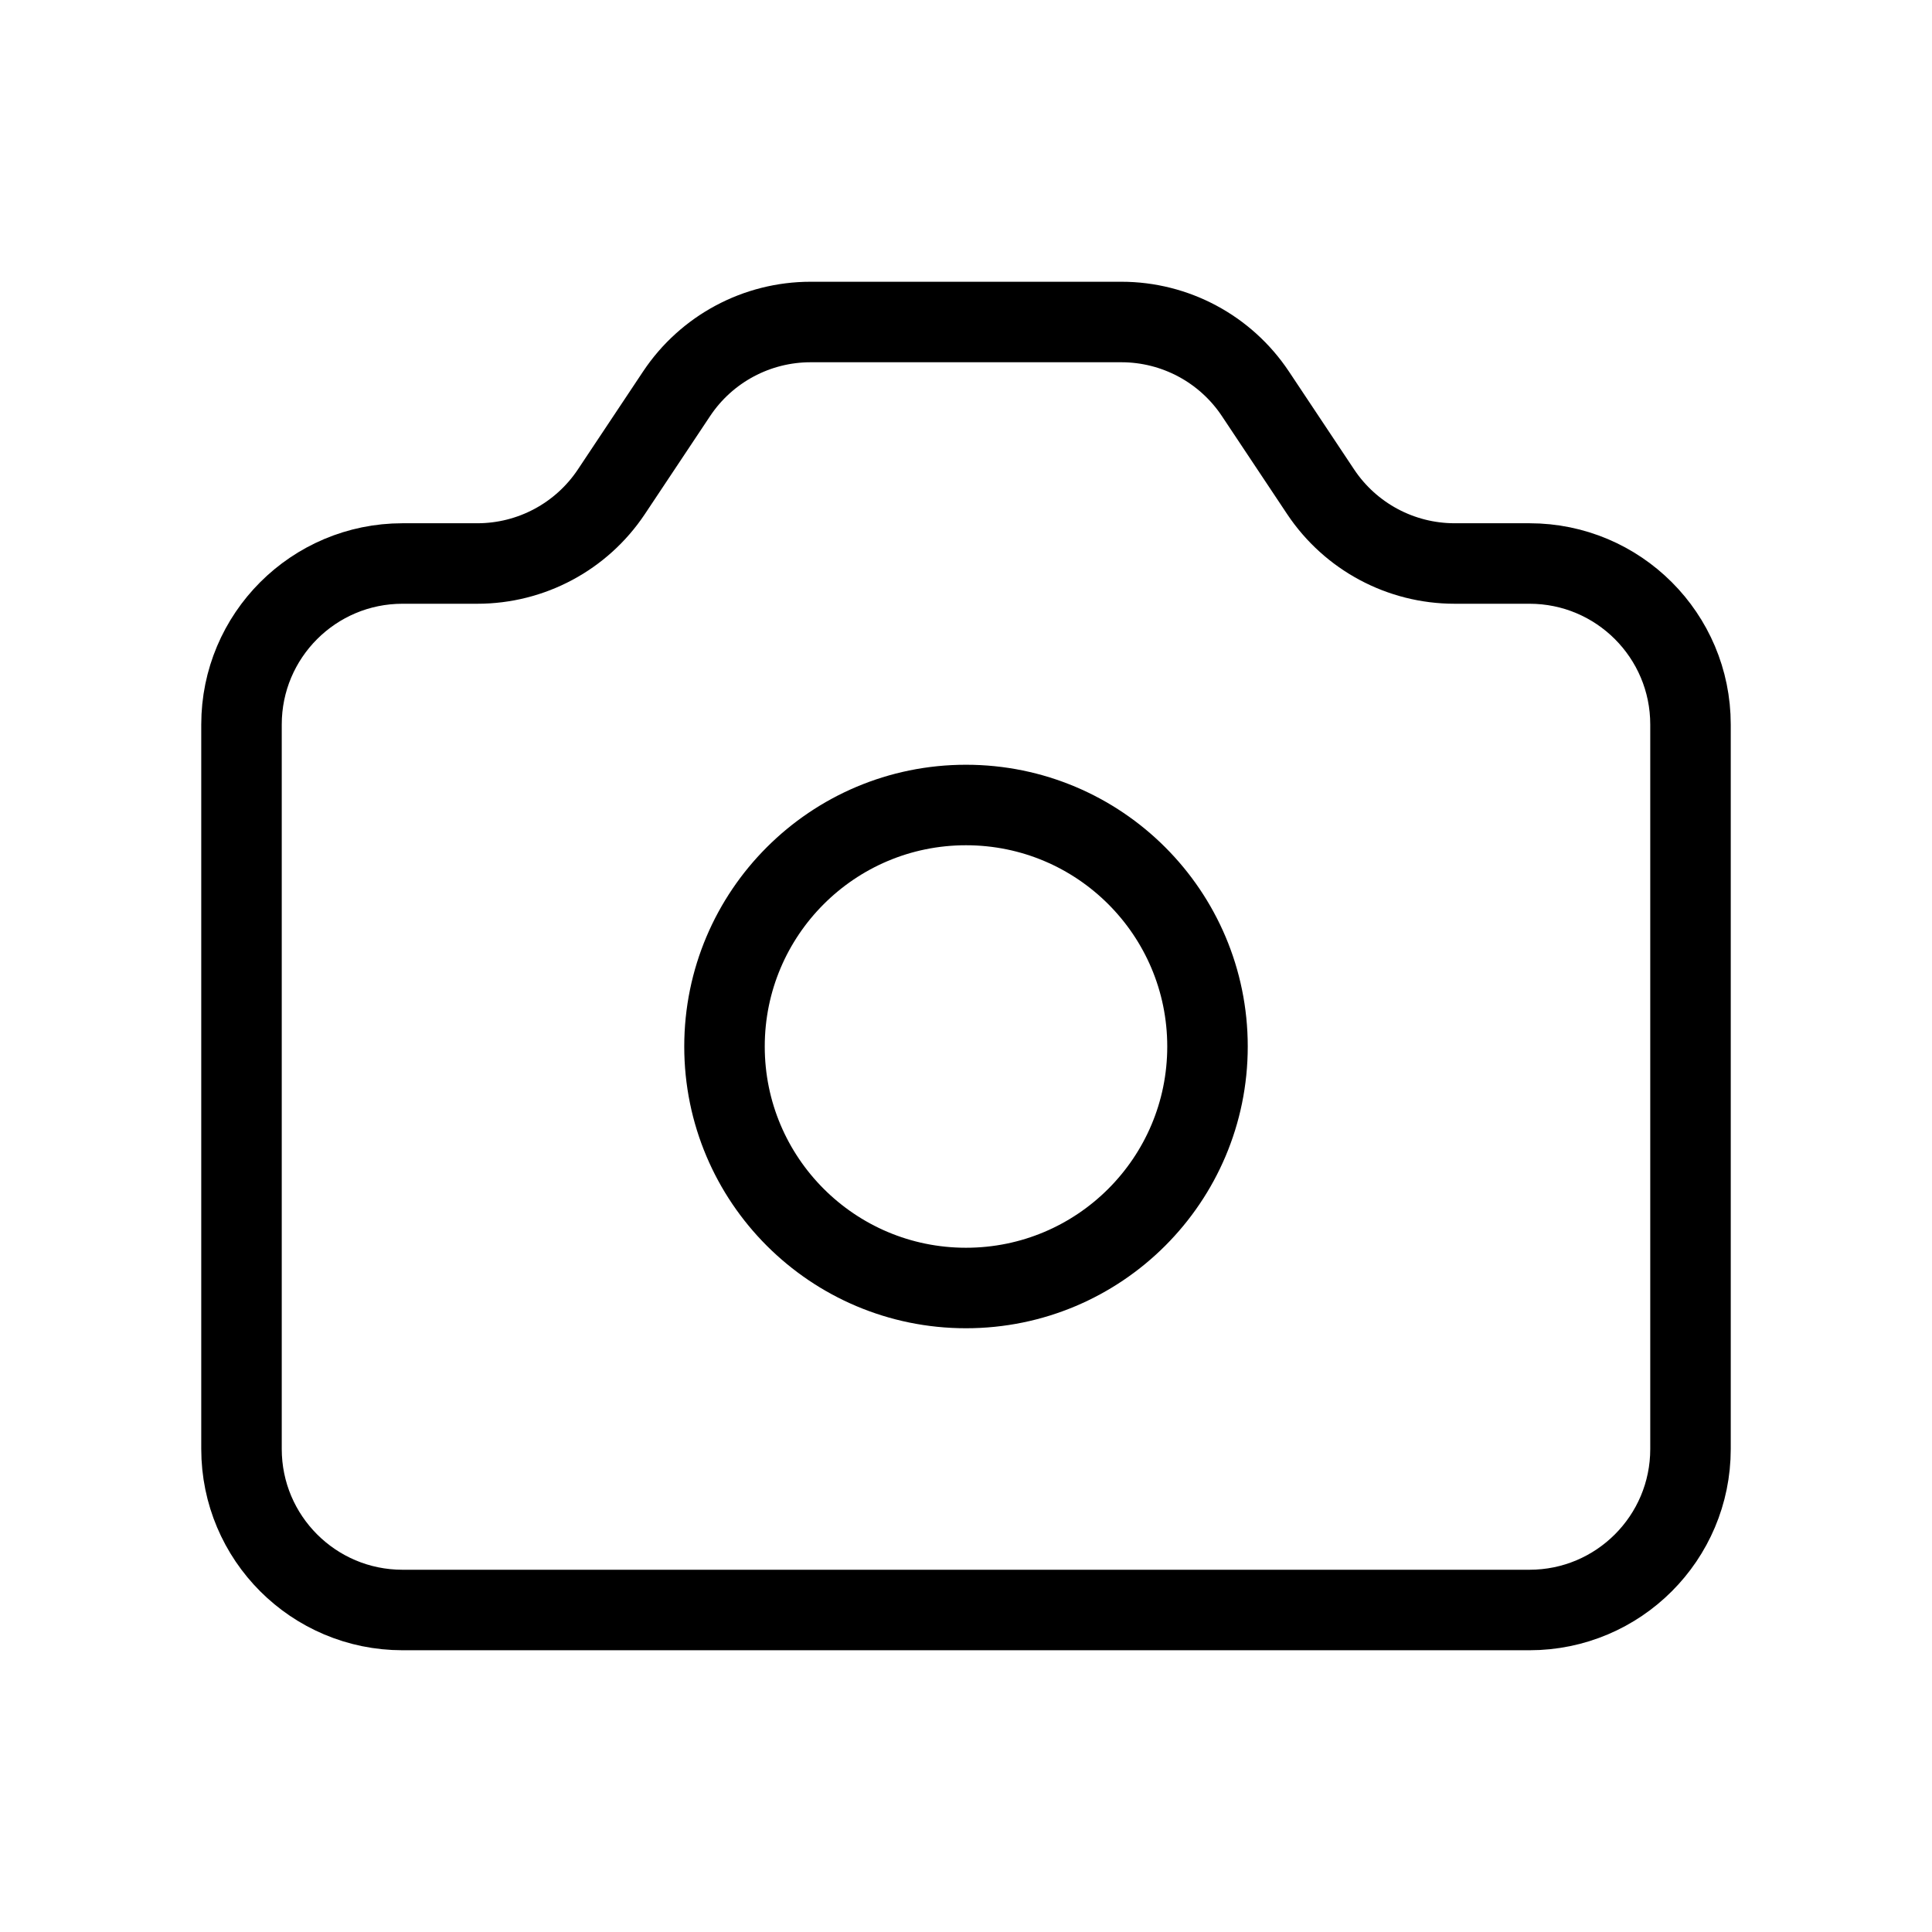
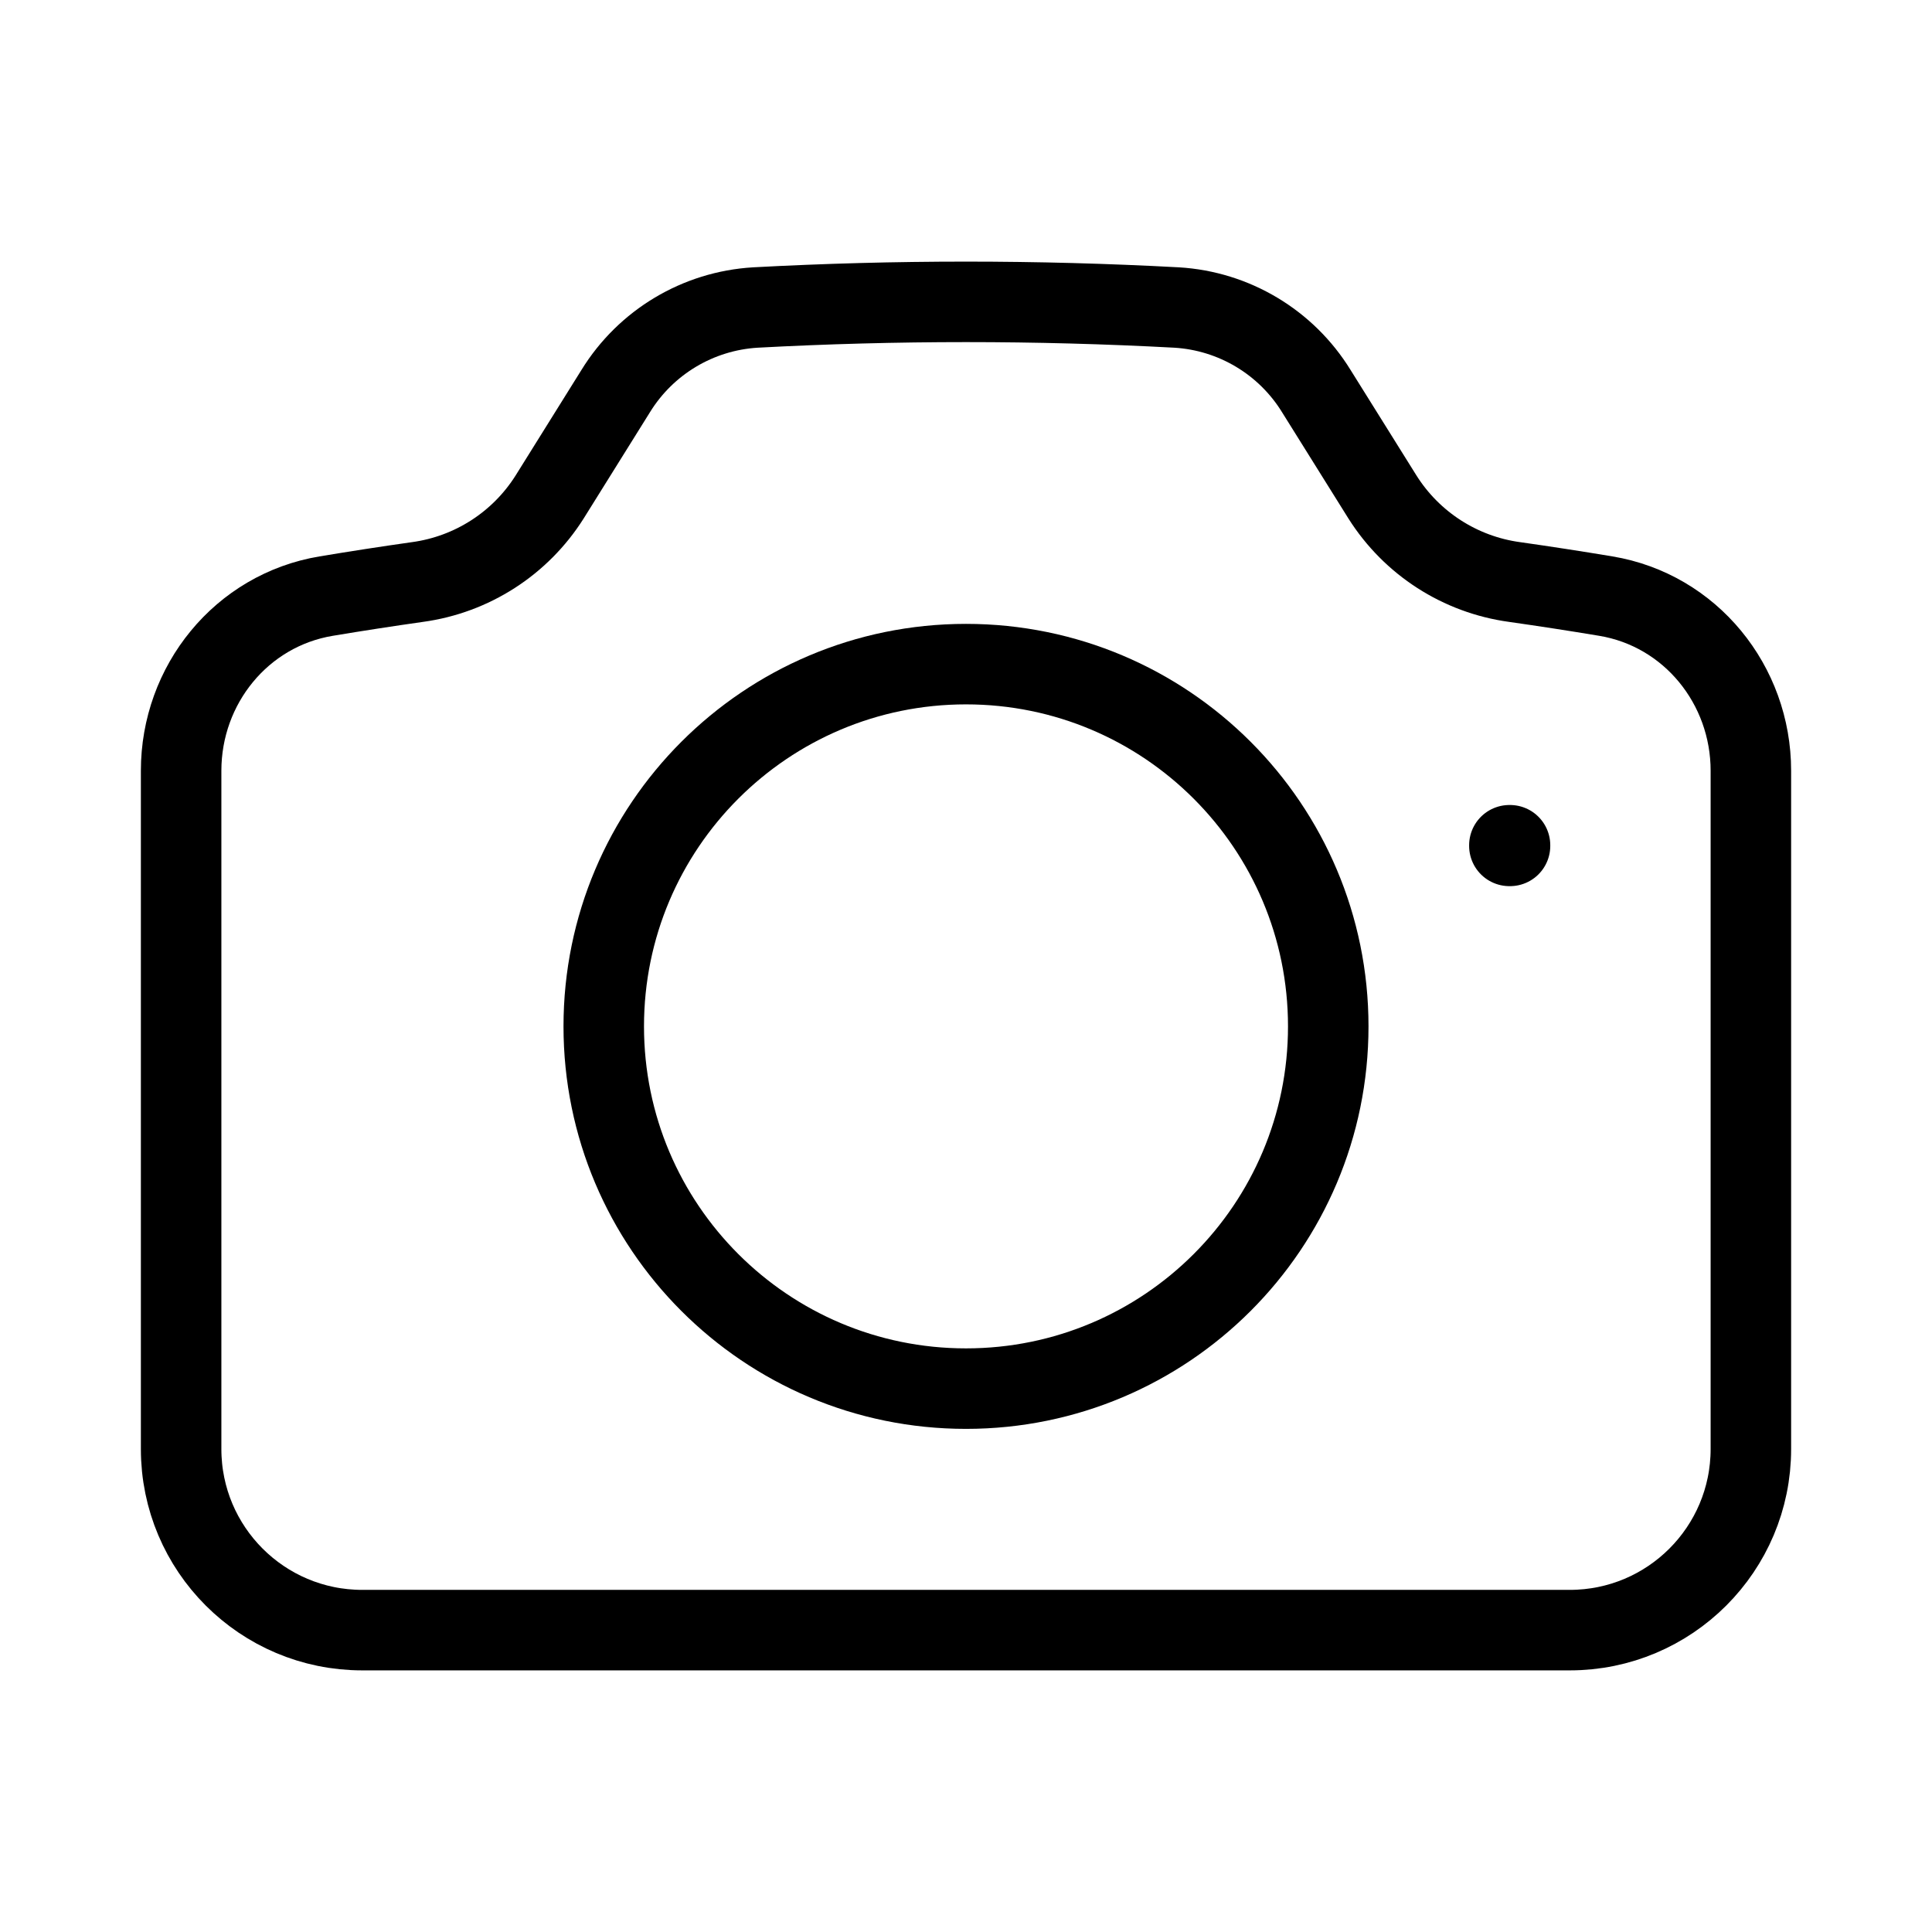
<svg xmlns="http://www.w3.org/2000/svg" fill="none" viewBox="0 0 24 24" stroke="currentColor">
-   <path stroke-linecap="round" stroke-linejoin="round" d="M3 9a2 2 0 012-2h.93a2 2 0 001.664-.89l.812-1.22A2 2 0 0110.07 4h3.86a2 2 0 011.664.89l.812 1.22A2 2 0 0018.07 7H19a2 2 0 012 2v9a2 2 0 01-2 2H5a2 2 0 01-2-2V9z" />
-   <path stroke-linecap="round" stroke-linejoin="round" d="M15 13a3 3 0 11-6 0 3 3 0 016 0z" />
+   <path stroke-linecap="round" stroke-linejoin="round" d="M6.827 6.175A2.31 2.31 0 015.186 7.23c-.38.054-.757.112-1.134.175C2.999 7.58 2.25 8.507 2.25 9.574V18a2.25 2.25 0 002.25 2.25h15A2.25 2.25 0 0021.75 18V9.574c0-1.067-.75-1.994-1.802-2.169a47.865 47.865 0 00-1.134-.175 2.31 2.31 0 01-1.64-1.055l-.822-1.316a2.192 2.192 0 00-1.736-1.039 48.774 48.774 0 00-5.232 0 2.192 2.192 0 00-1.736 1.039l-.821 1.316z" />
+   <path stroke-linecap="round" stroke-linejoin="round" d="M16.5 12.75a4.5 4.5 0 11-9 0 4.5 4.5 0 019 0zM18.75 10.5h.008v.008h-.008V10.5z" />
</svg>
